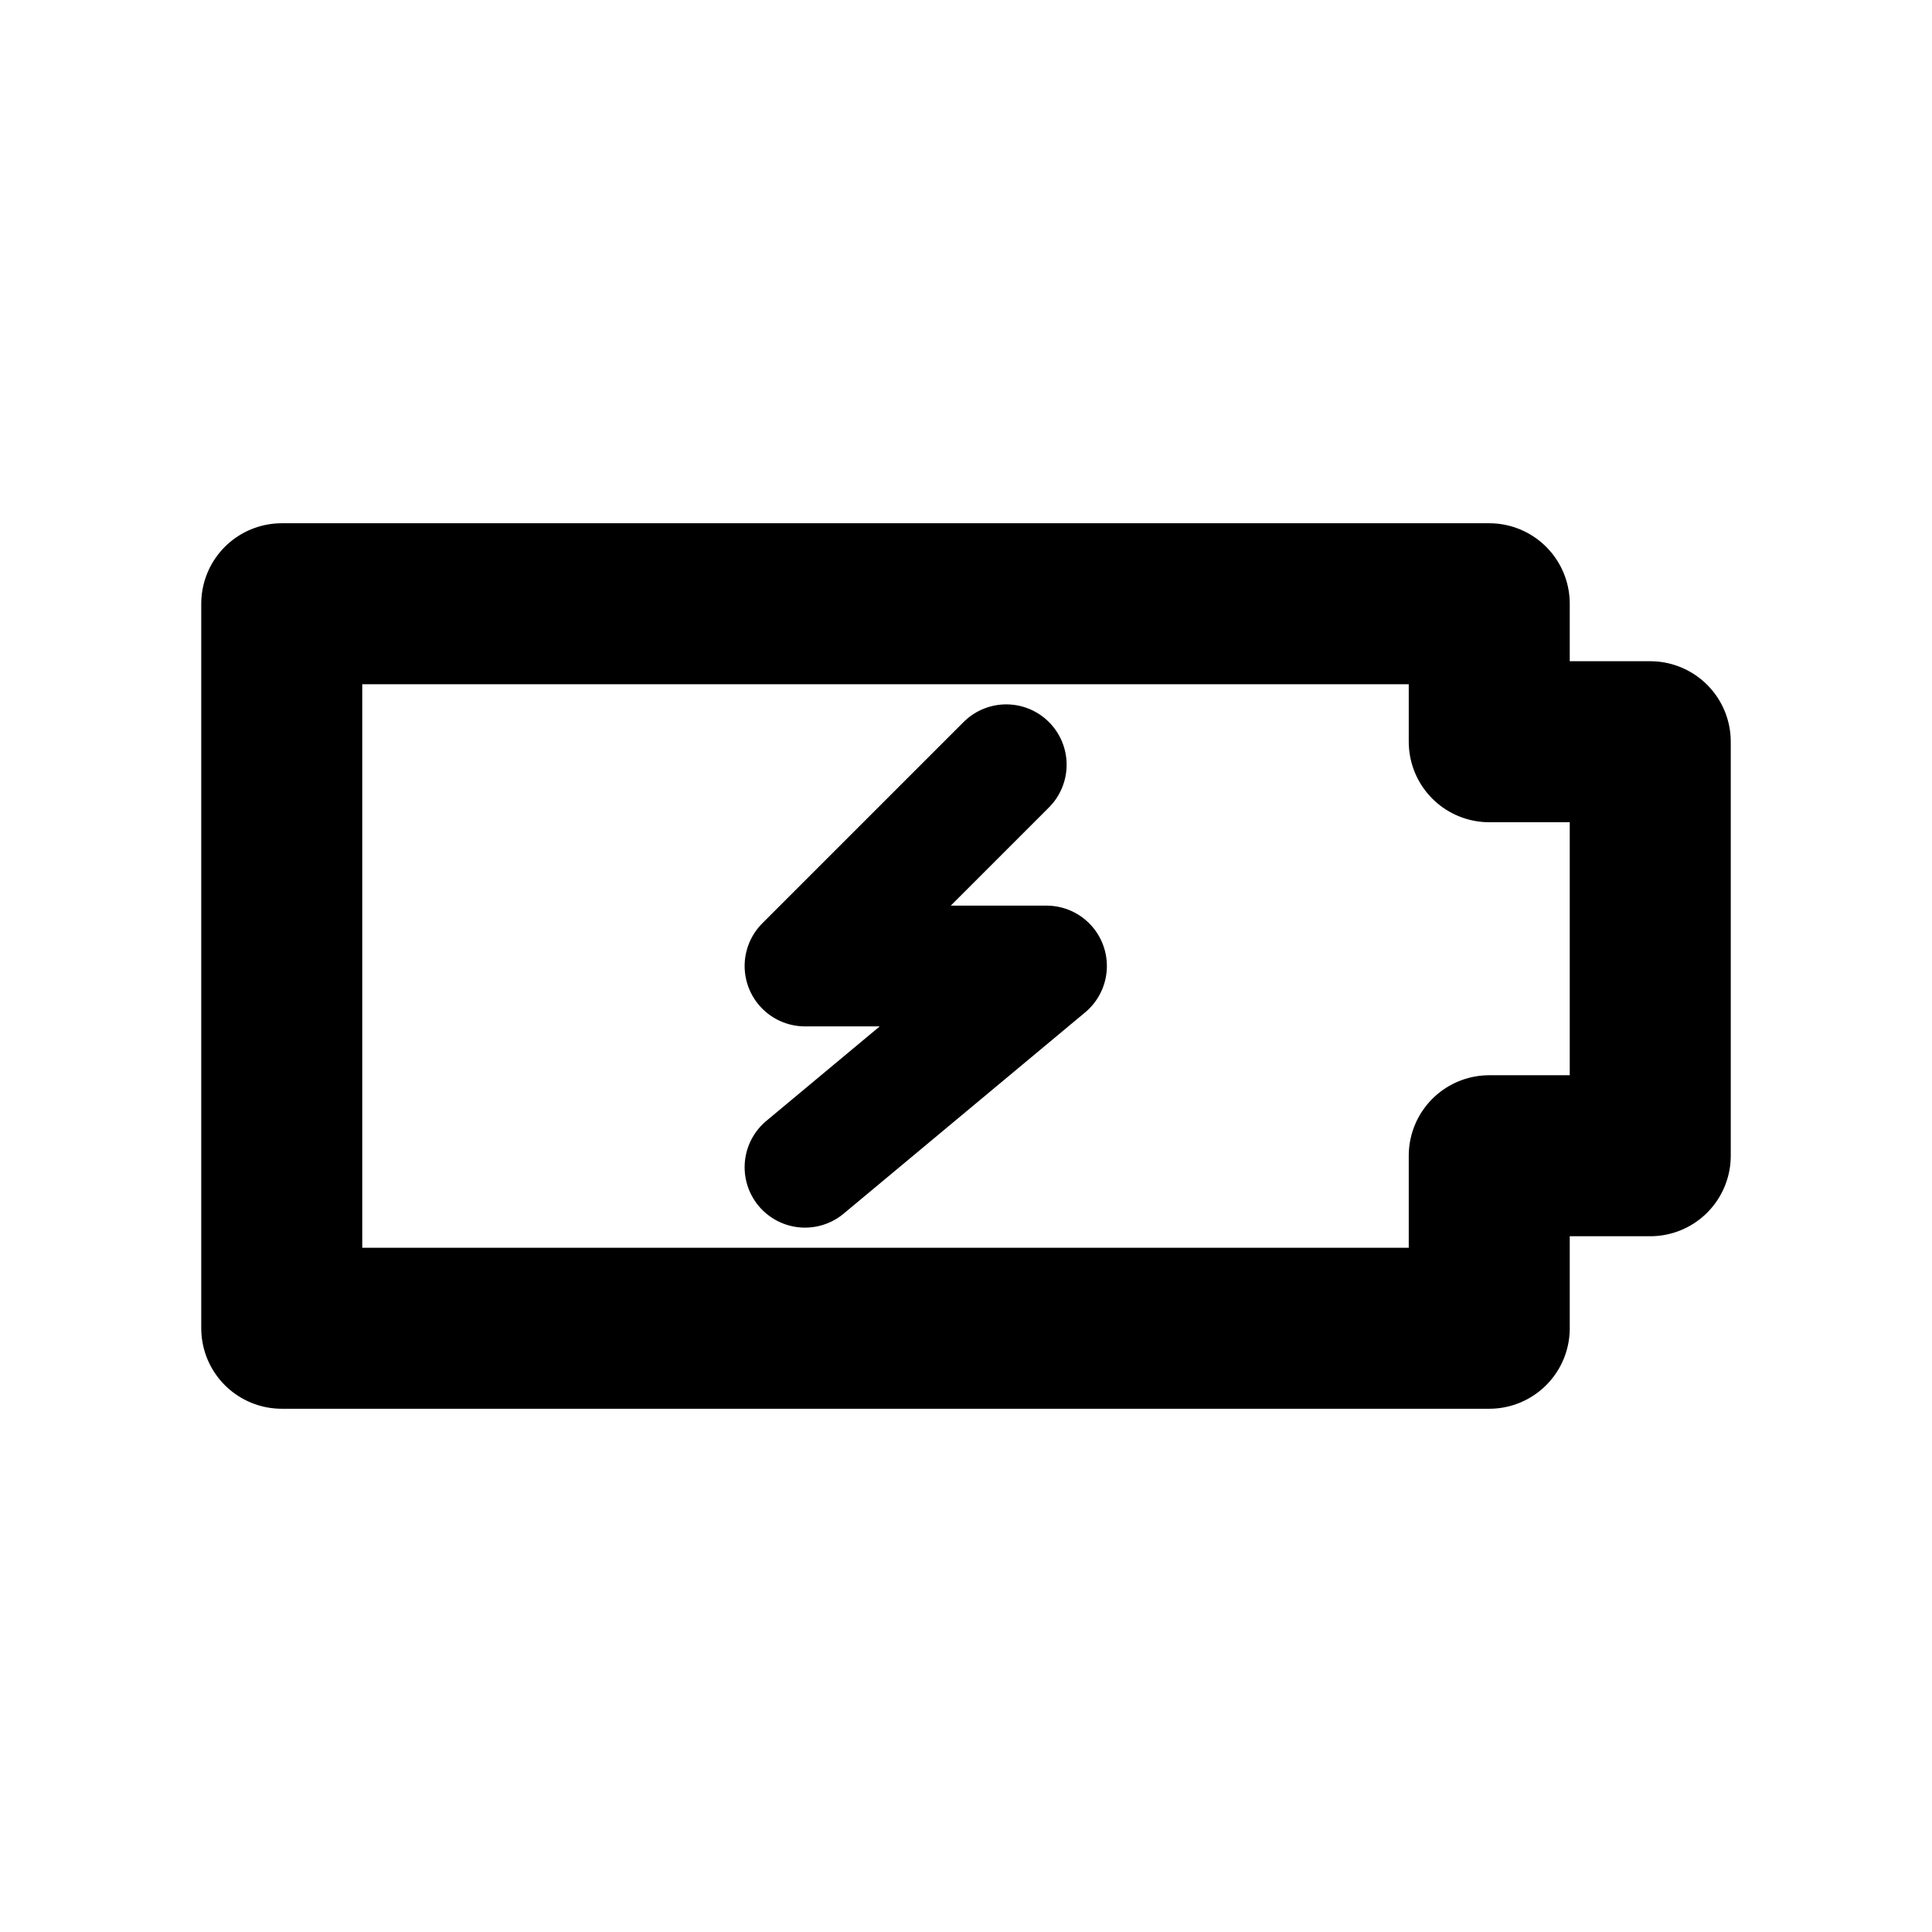
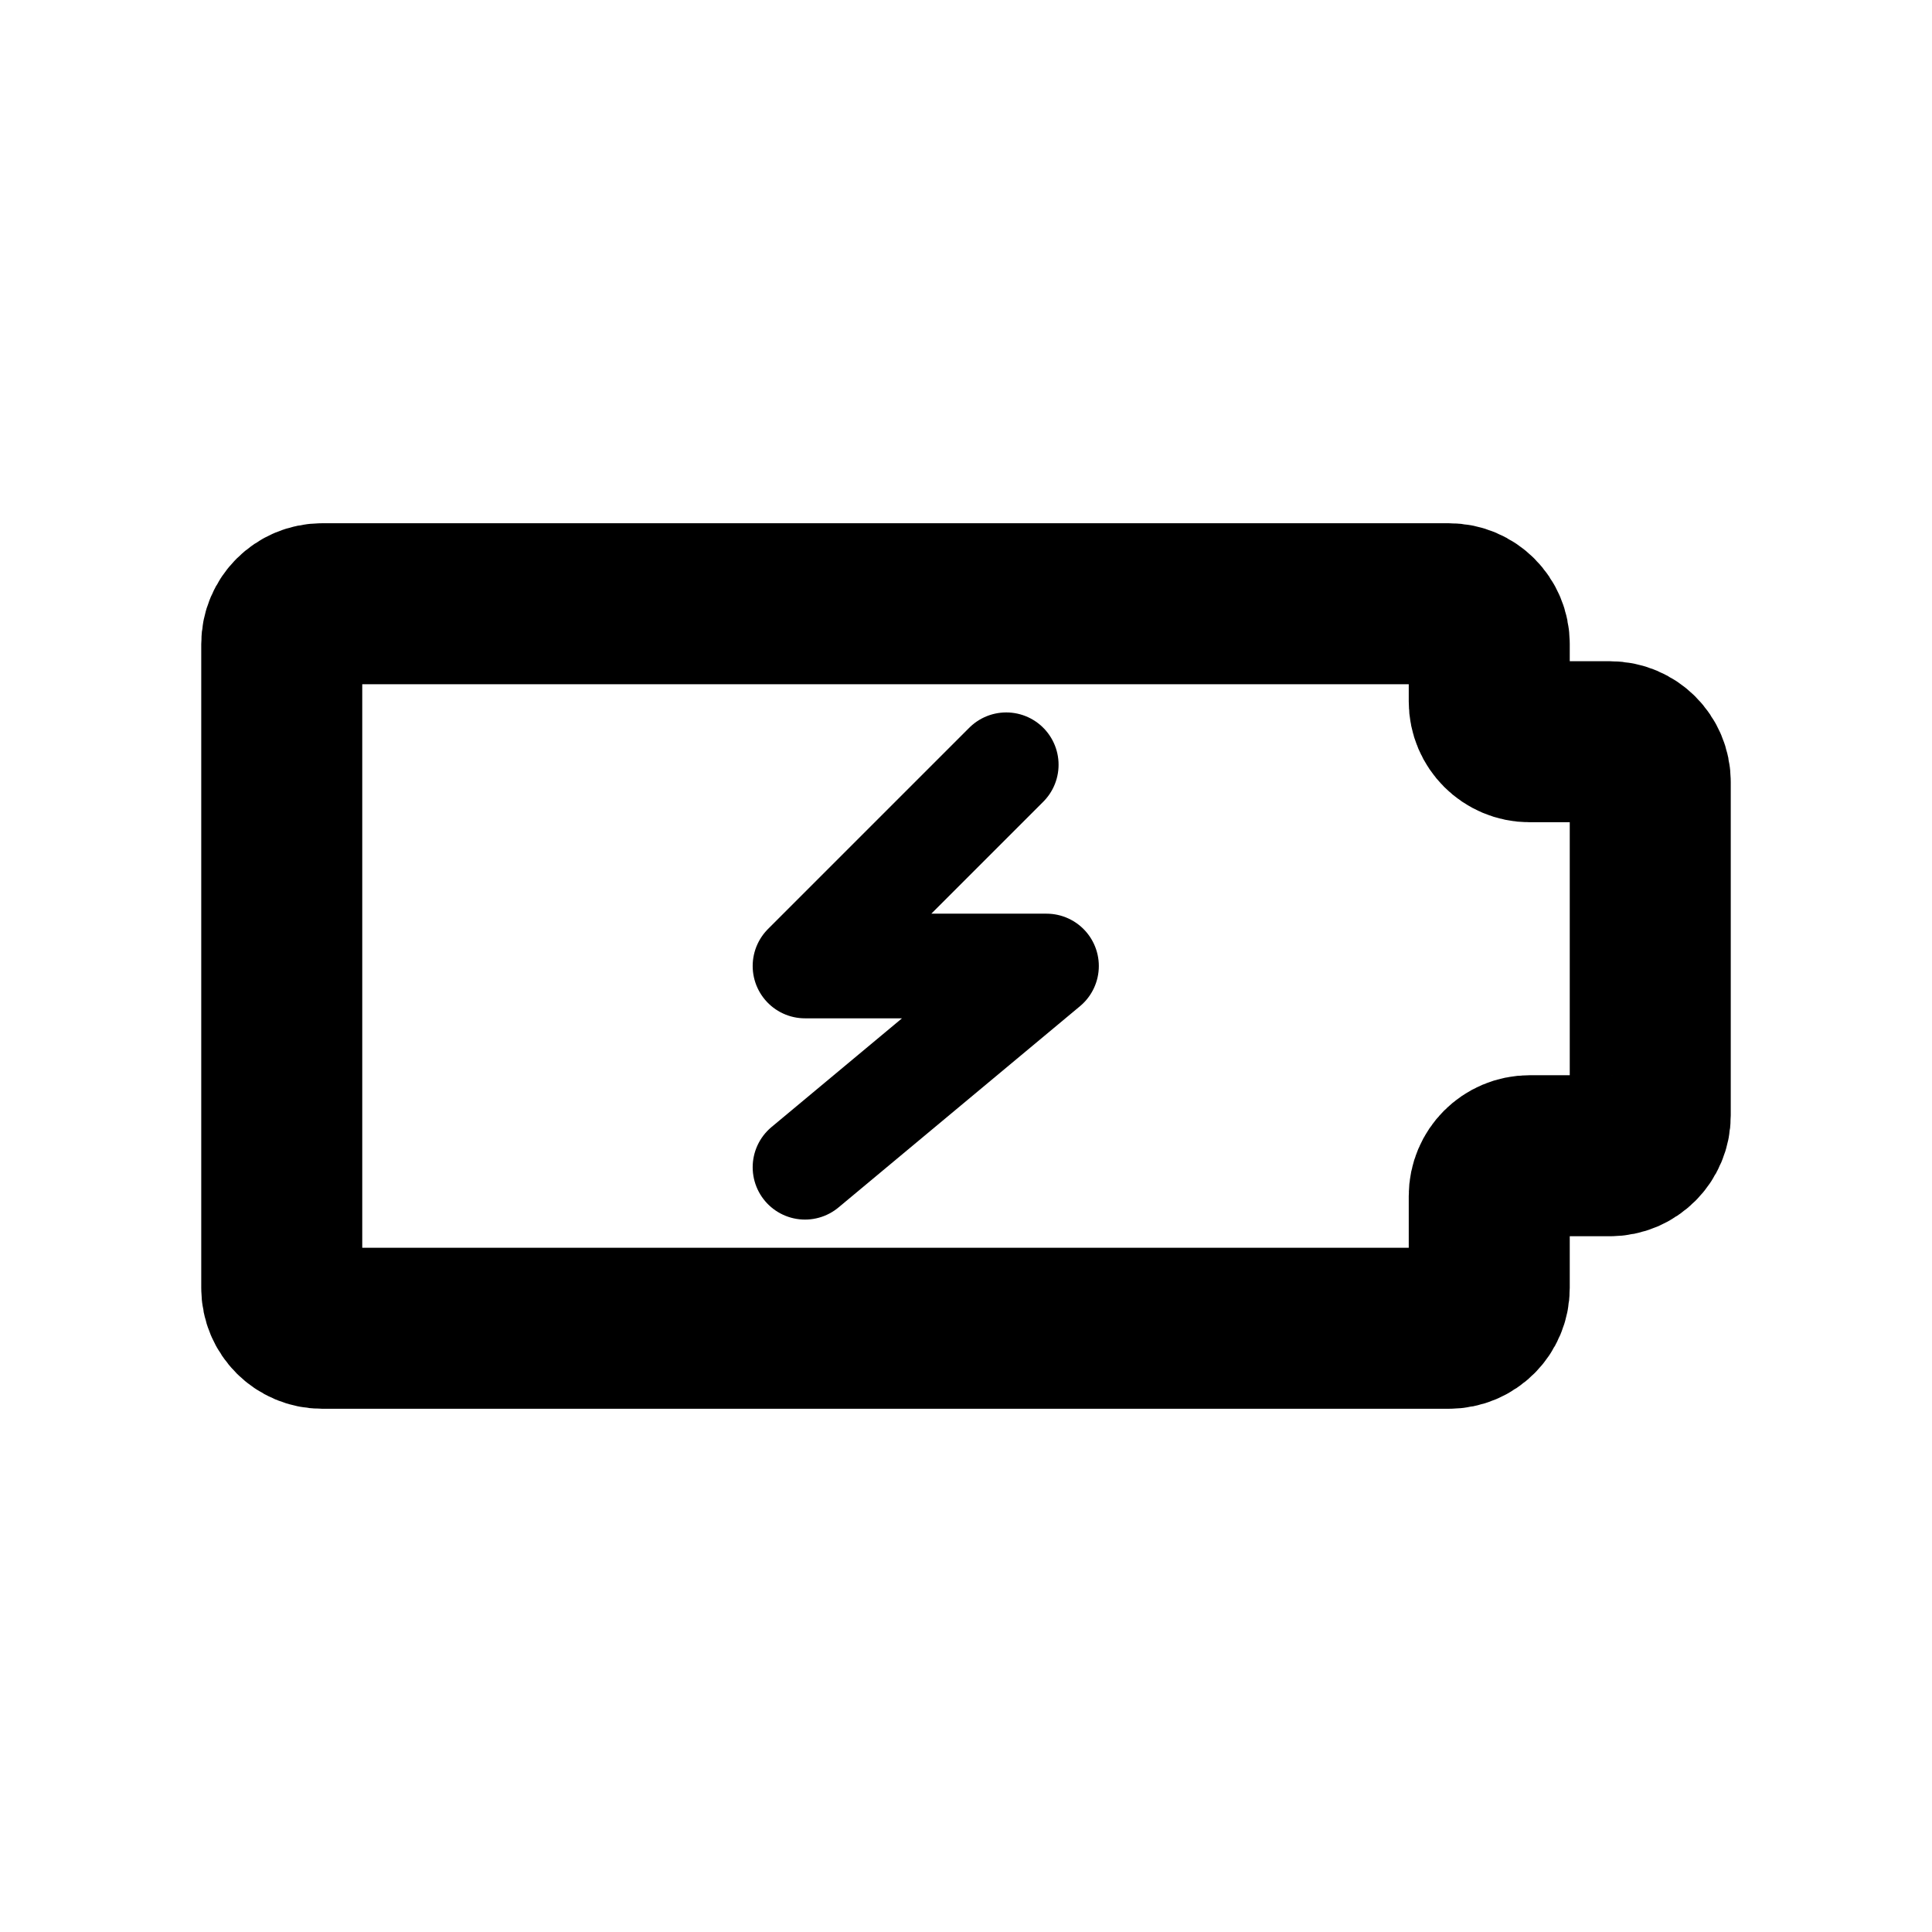
<svg xmlns="http://www.w3.org/2000/svg" width="24" height="24" viewBox="0 0 24 24" fill="none">
-   <path d="M18.5 7.5L3.5 7.5V16.5L18.5 16.5V14.357H20.5V9.214H18.5V7.5Z" stroke="black" stroke-width="2" stroke-linecap="round" stroke-linejoin="round" />
-   <path d="M12.5 9.5L10 12L13 12L10 14.5" stroke="black" stroke-width="1.5" stroke-linecap="round" stroke-linejoin="round" />
+   <path d="M18 7.5L4 7.5C3.724 7.5 3.5 7.724 3.5 8V16C3.5 16.276 3.724 16.5 4 16.5L18 16.5C18.276 16.5 18.5 16.276 18.5 16V14.857C18.5 14.581 18.724 14.357 19 14.357H20C20.276 14.357 20.5 14.133 20.5 13.857V9.714C20.5 9.438 20.276 9.214 20 9.214H19C18.724 9.214 18.5 8.99 18.5 8.714V8C18.5 7.724 18.276 7.5 18 7.5Z" stroke="black" stroke-width="2" stroke-linecap="round" stroke-linejoin="round" />
+   <path d="M12.5 9.5L10 12L13 12L10 14.5" stroke="black" stroke-width="1.3" stroke-linecap="round" stroke-linejoin="round" />
</svg>
